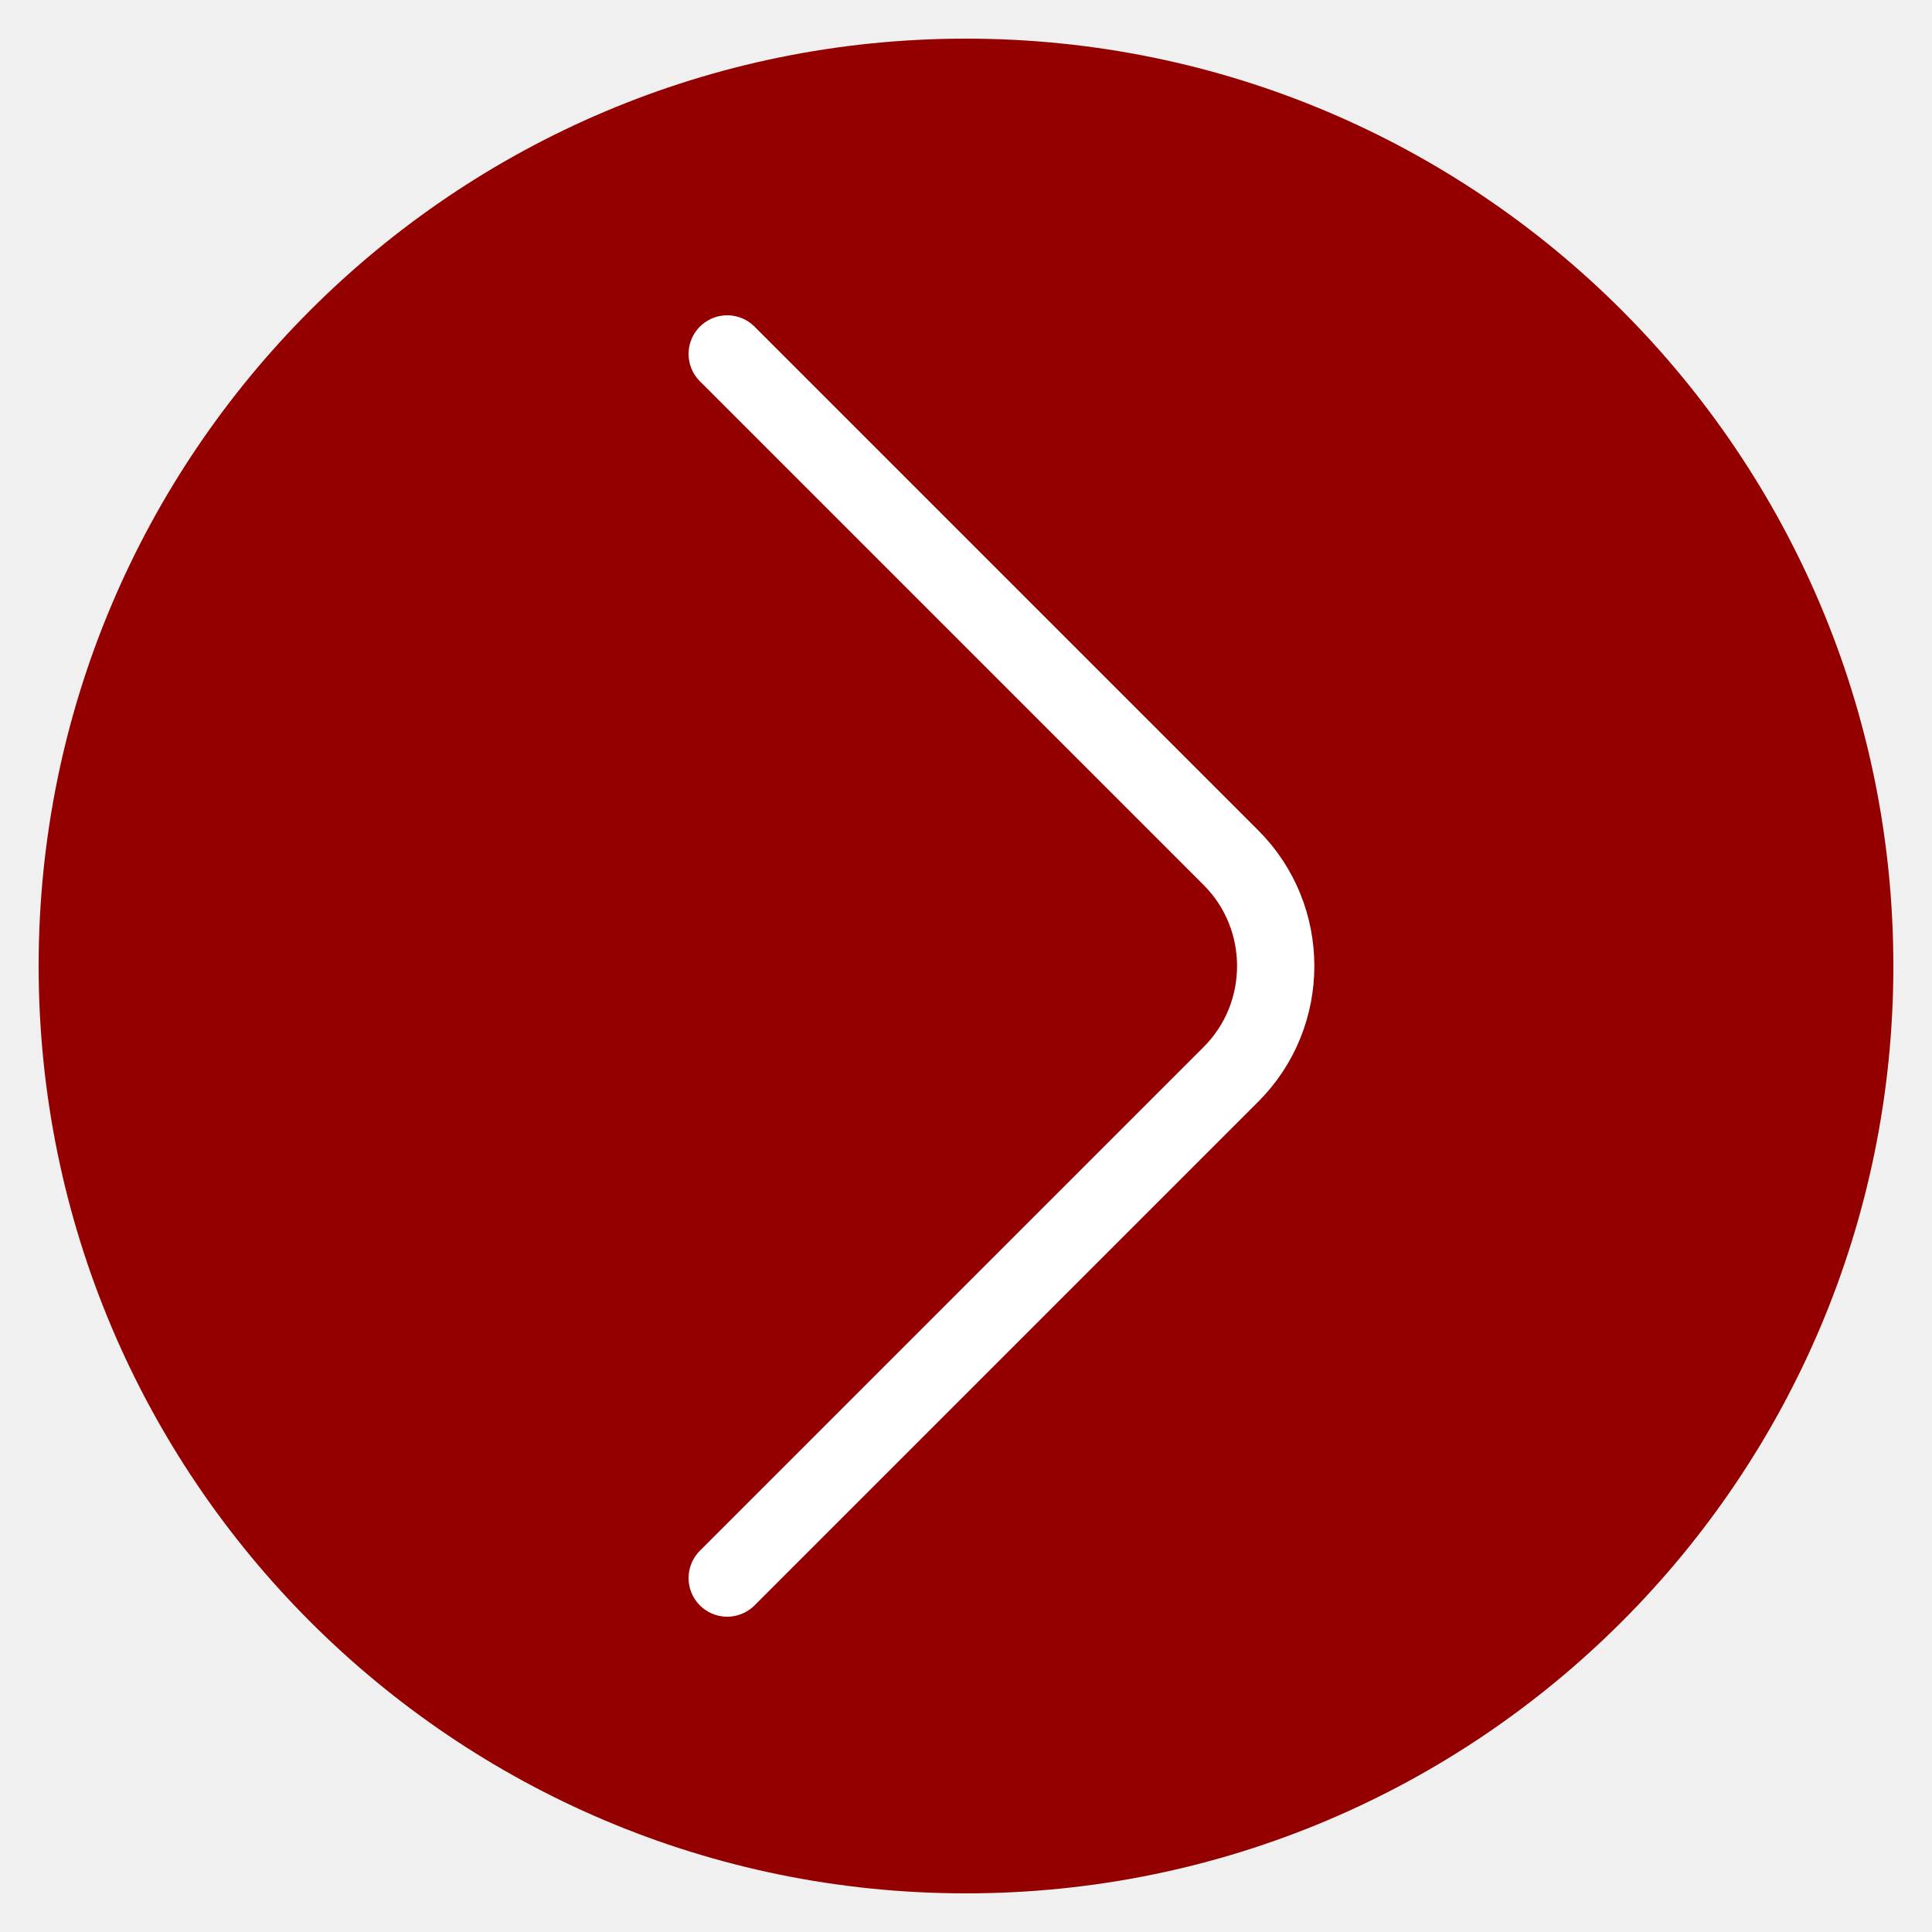
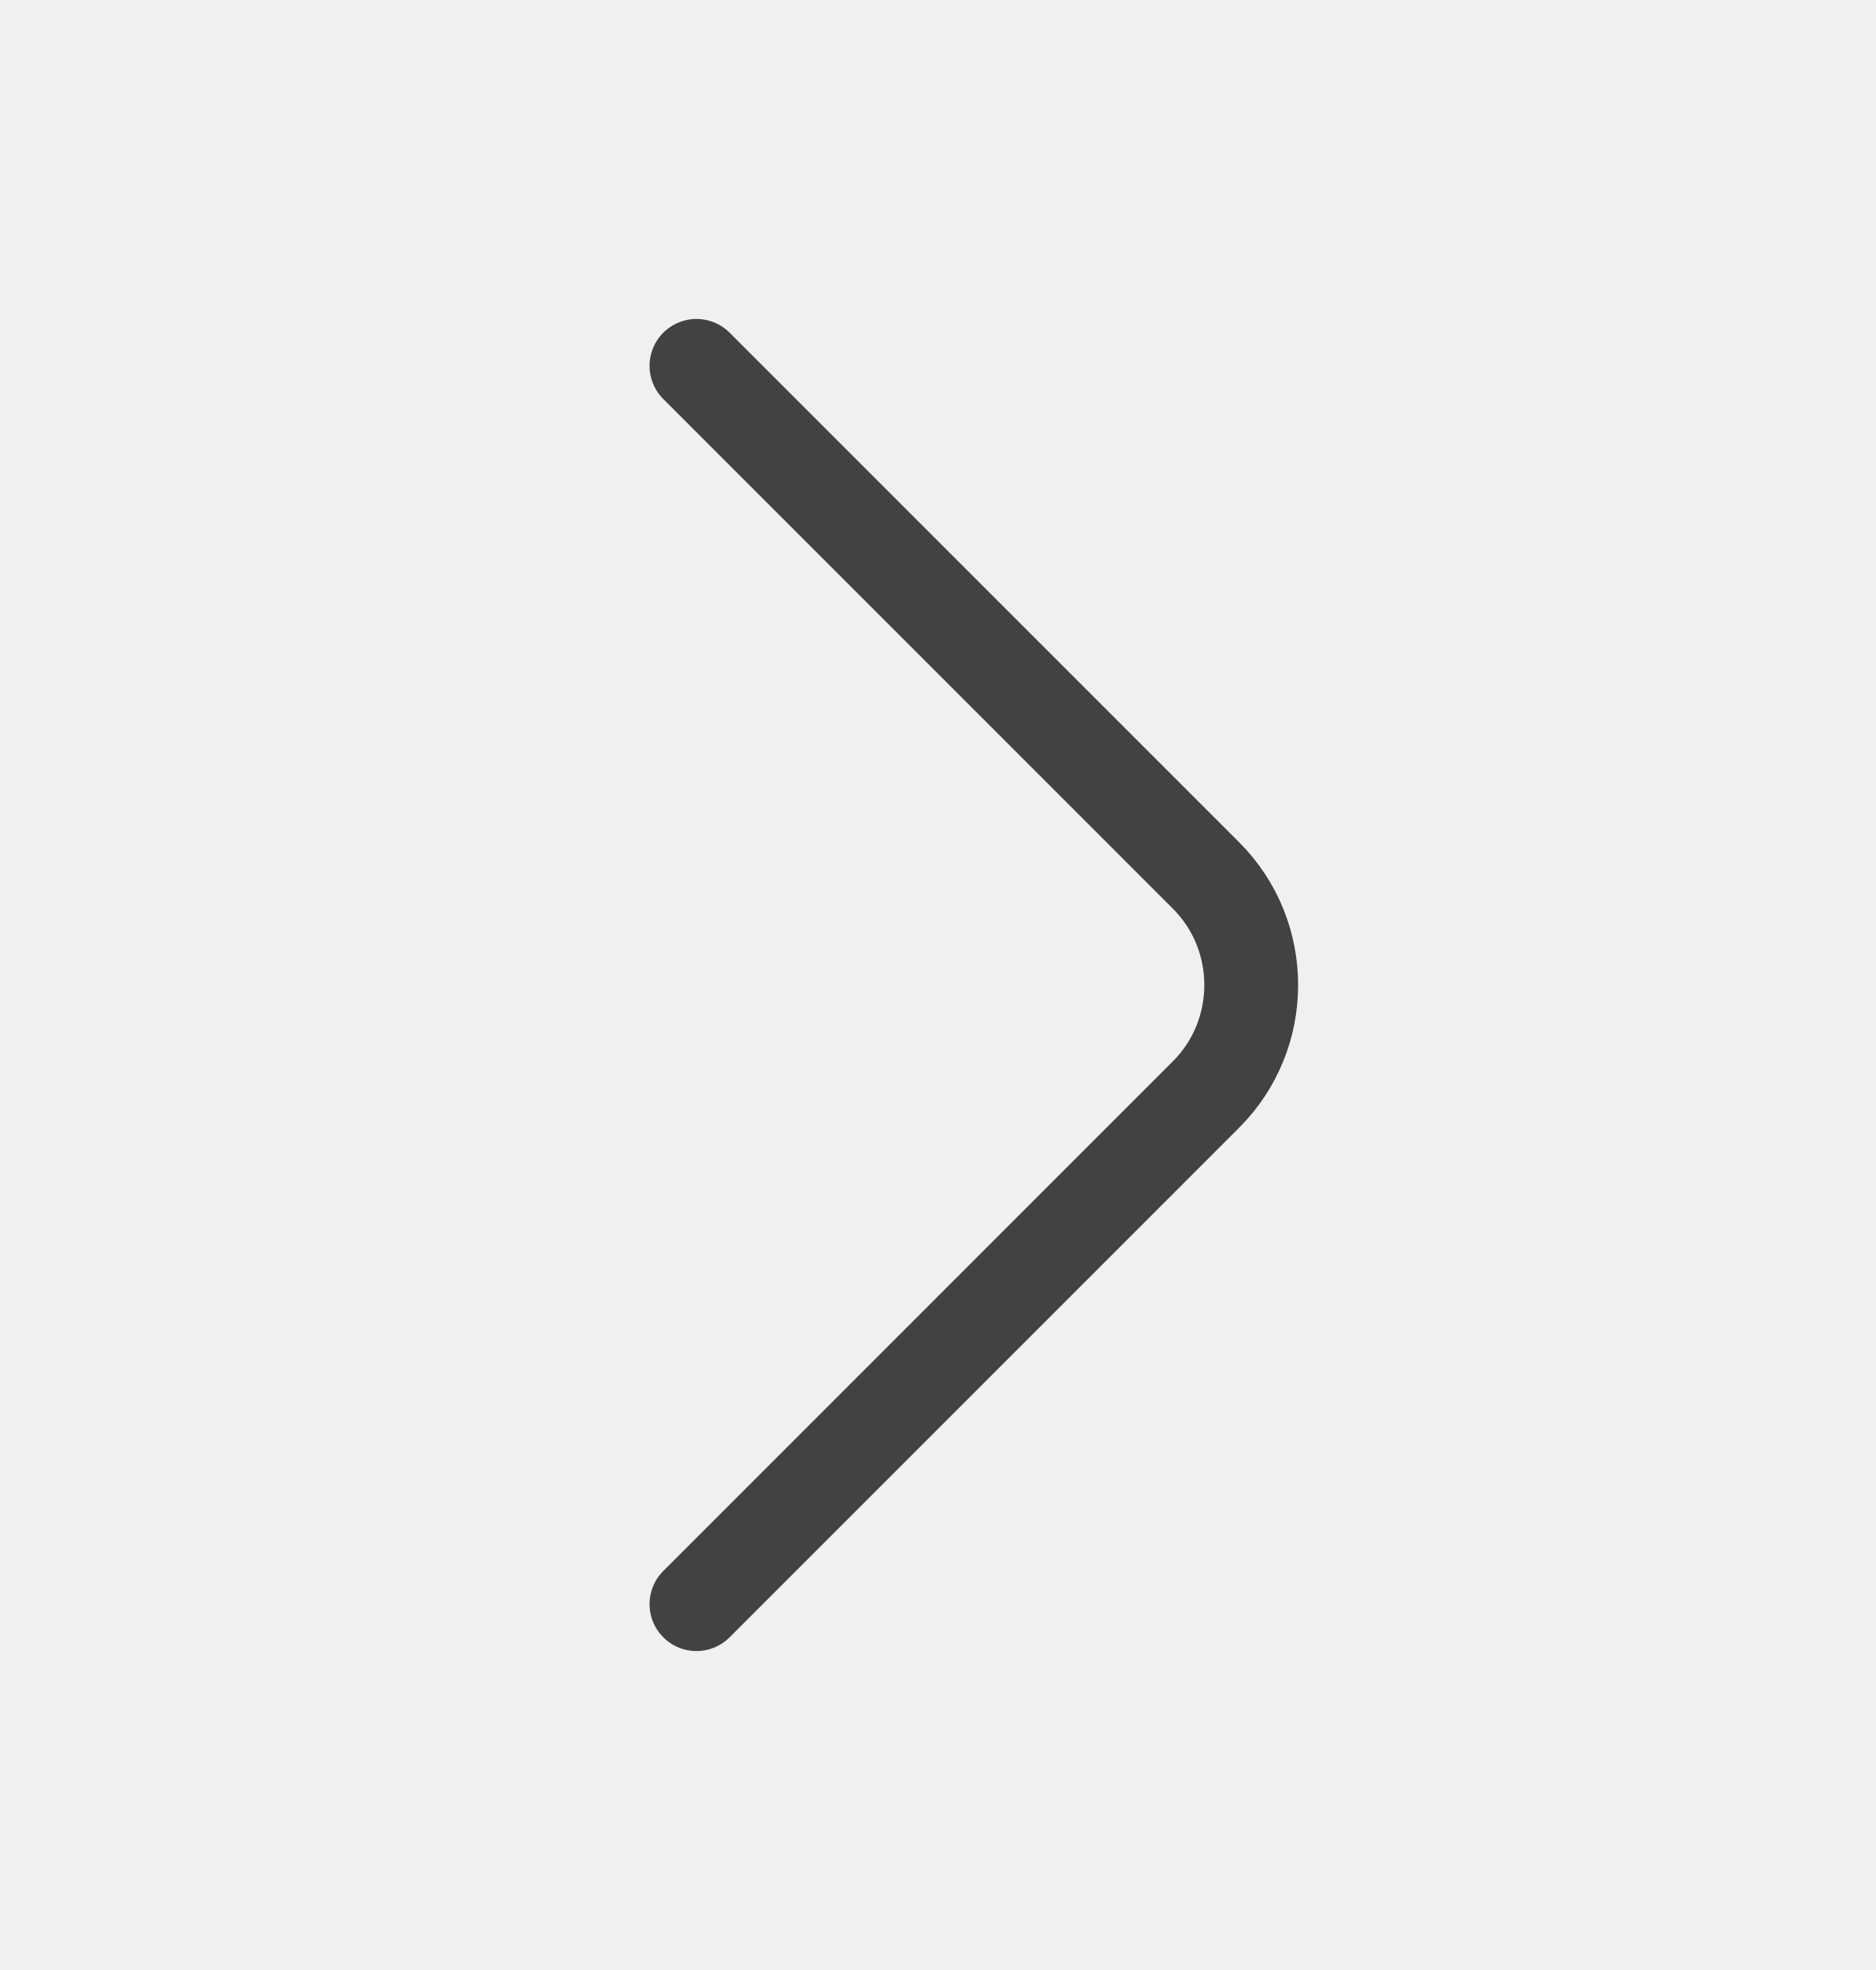
- <svg xmlns="http://www.w3.org/2000/svg" width="25" height="25" viewBox="0 0 25 25" fill="none">
-   <rect x="0.5" y="0.5" width="24" height="24" rx="12" fill="#940000" />
-   <path d="M9.41 20.42L15.93 13.9C16.7 13.13 16.7 11.87 15.93 11.1L9.41 4.58" stroke="white" stroke-miterlimit="10" stroke-linecap="round" stroke-linejoin="round" />
+ <svg xmlns="http://www.w3.org/2000/svg" width="20" height="21" viewBox="0 0 20 21" fill="none">
+   <path d="M7.425 17.1L12.858 11.667C13.5 11.025 13.5 9.975 12.858 9.333L7.425 3.9" stroke="#424242" stroke-miterlimit="10" stroke-linecap="round" stroke-linejoin="round" />
</svg>
